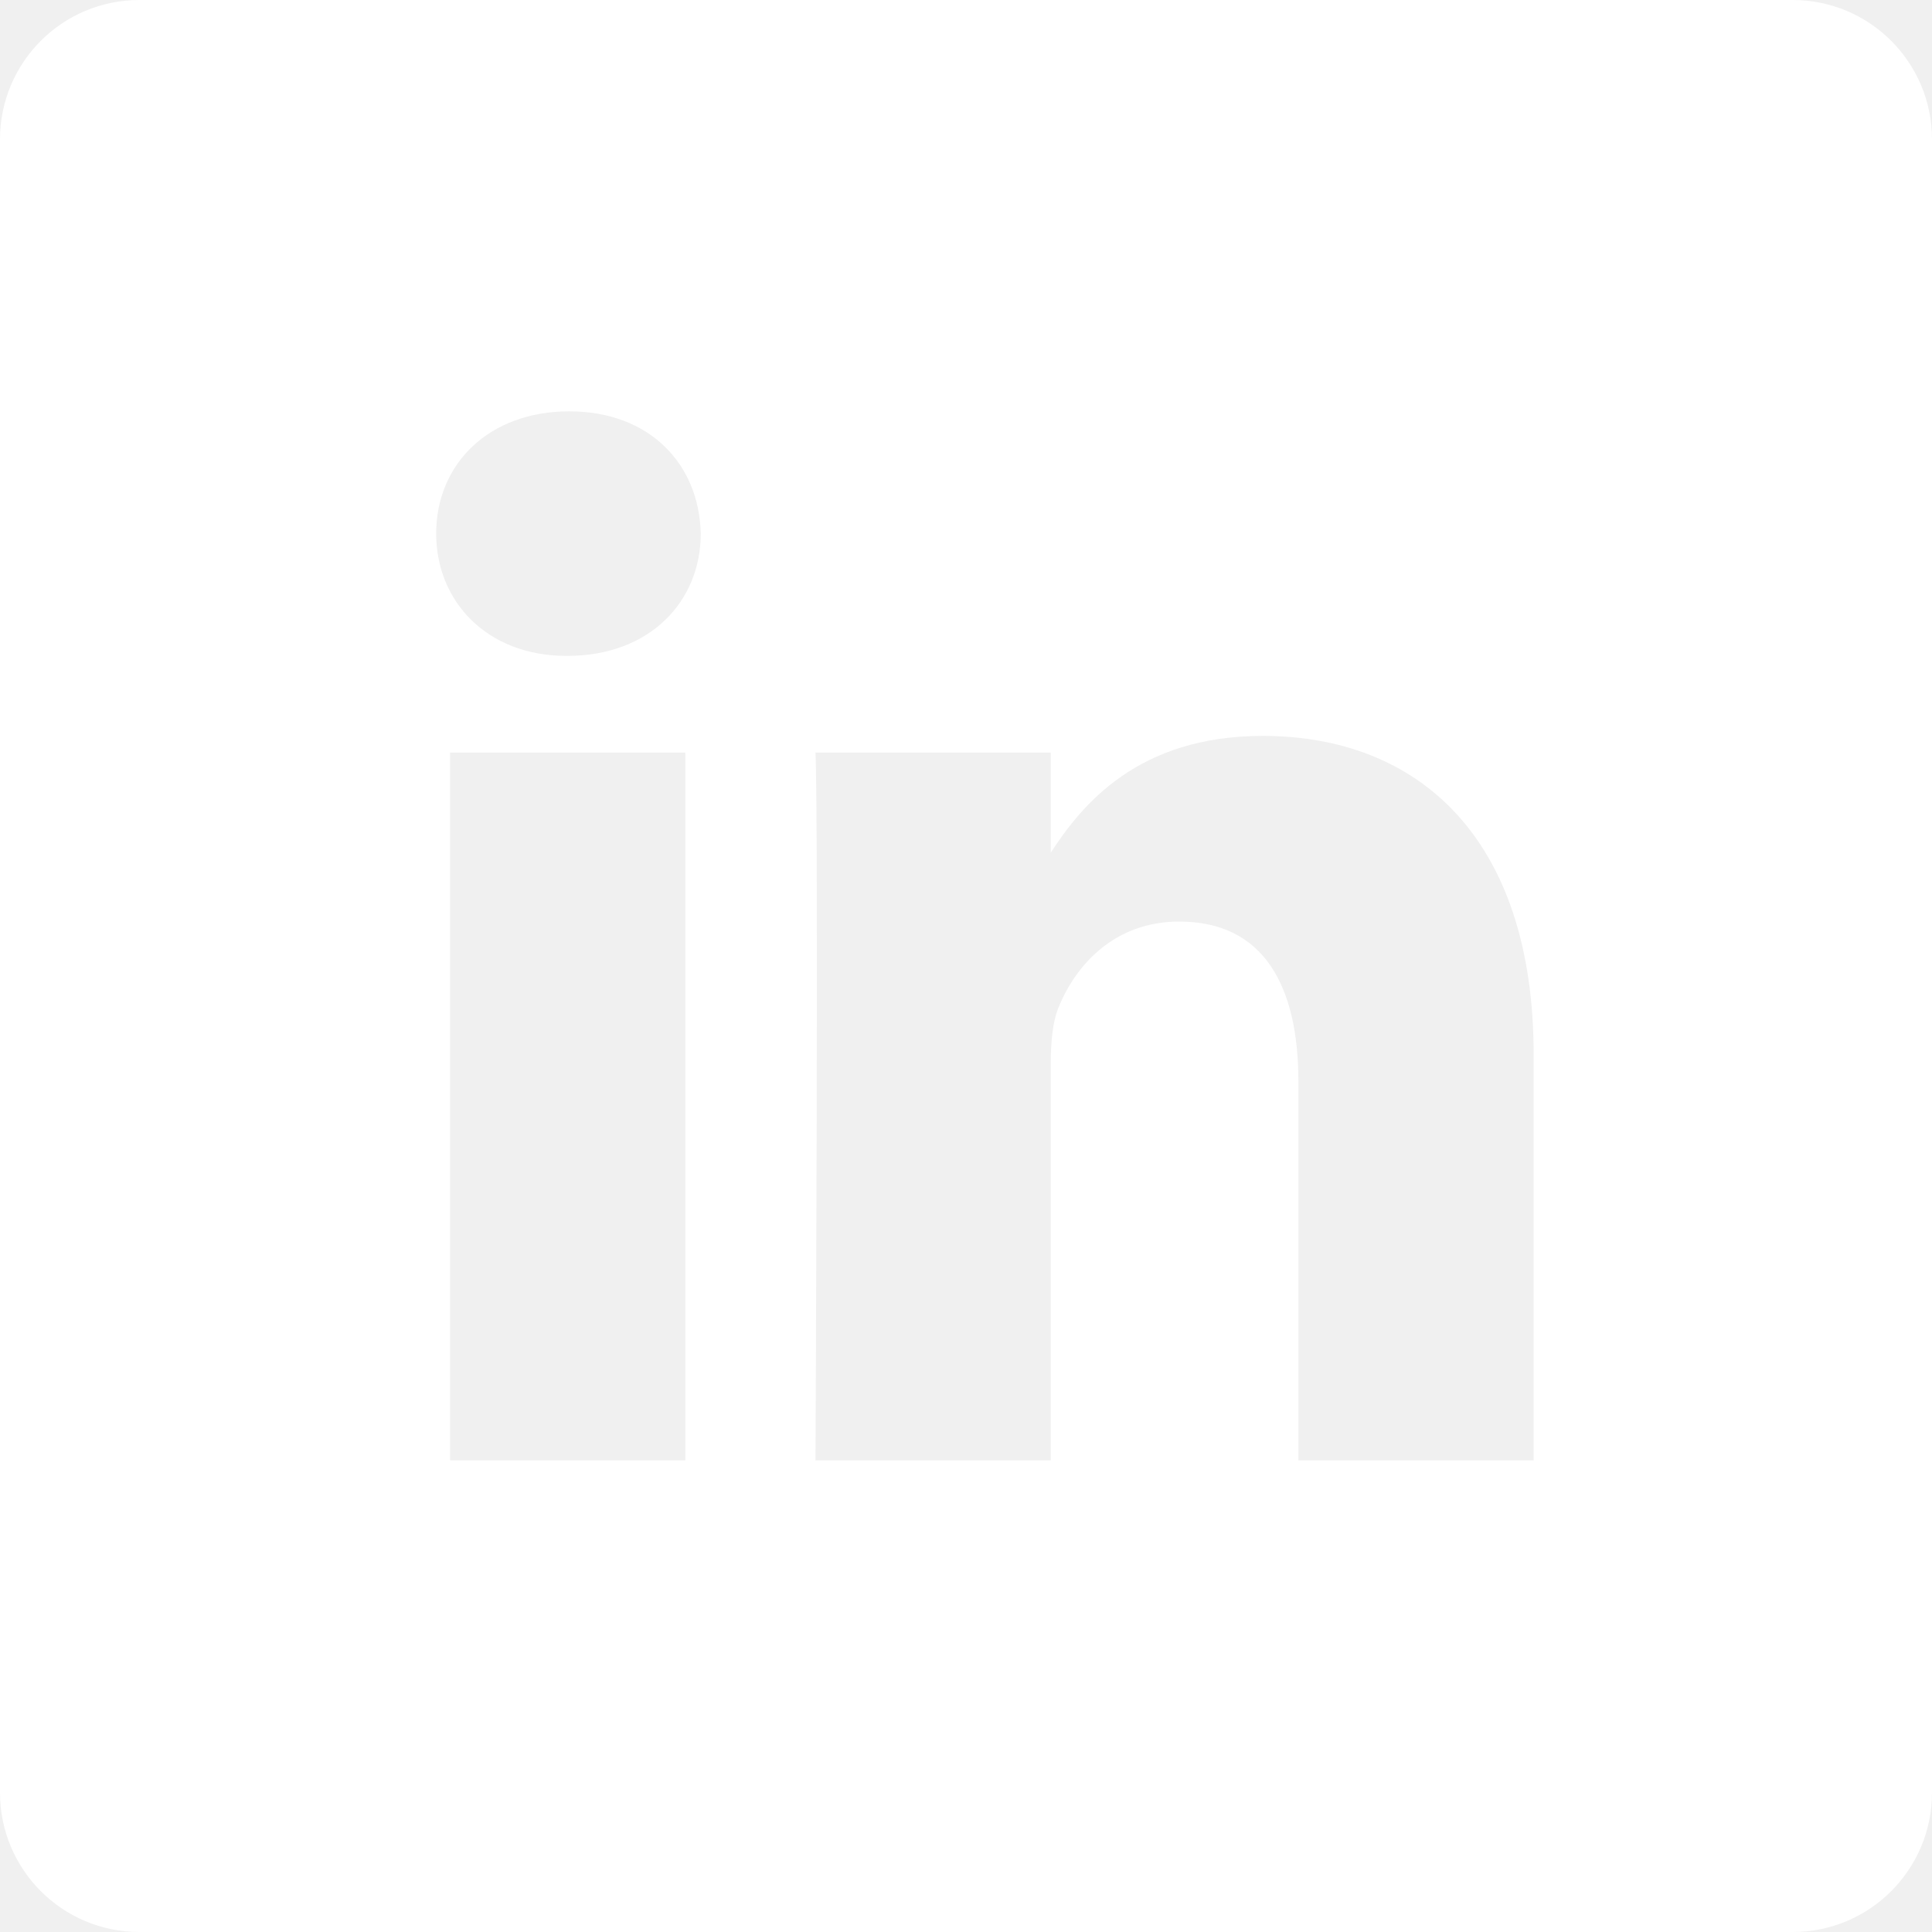
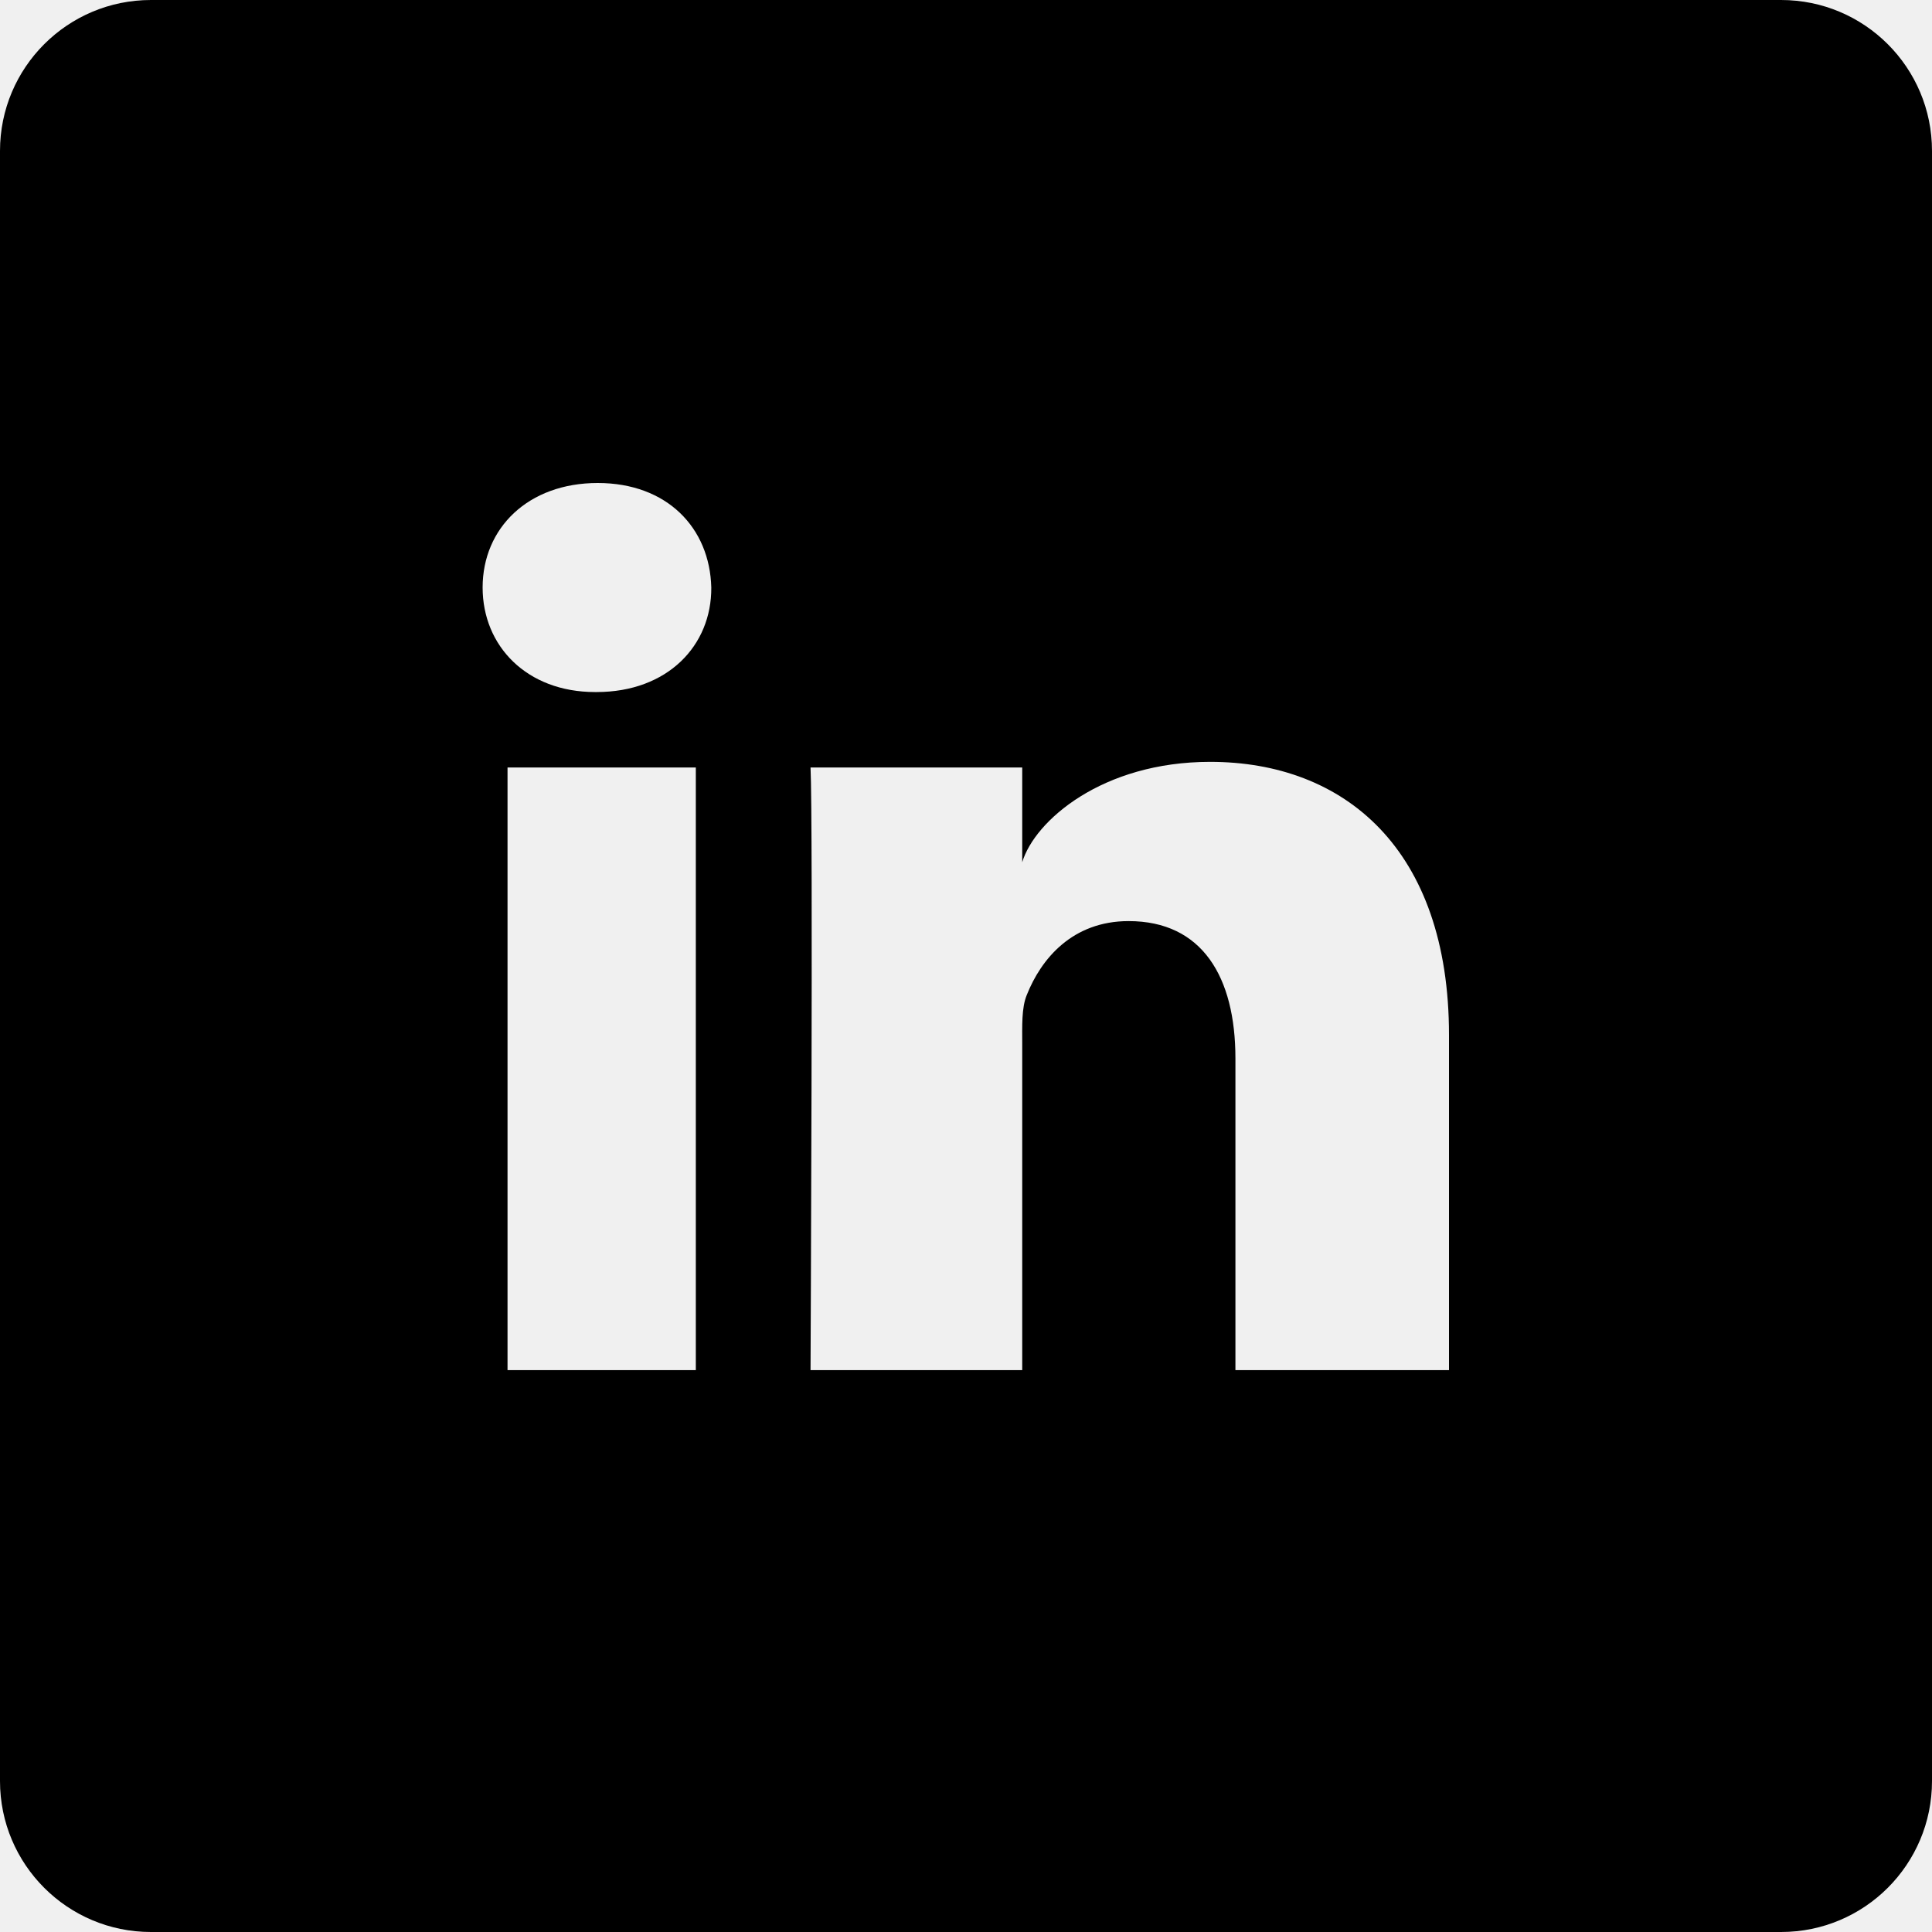
- <svg xmlns="http://www.w3.org/2000/svg" width="21" height="21" viewBox="0 0 21 21" fill="none">
-   <path d="M19.485 0H1.515C0.678 0 0 0.678 0 1.515V19.485C0 20.322 0.678 21 1.515 21H19.485C20.322 21 21 20.322 21 19.485V1.515C21 0.678 20.322 0 19.485 0V0ZM7.449 15.873H4.892V8.18H7.449V15.873ZM6.17 7.129H6.154C5.295 7.129 4.741 6.538 4.741 5.8C4.741 5.045 5.312 4.471 6.187 4.471C7.062 4.471 7.6 5.045 7.617 5.8C7.617 6.538 7.062 7.129 6.17 7.129ZM16.67 15.873H14.113V11.757C14.113 10.723 13.742 10.017 12.817 10.017C12.111 10.017 11.69 10.493 11.505 10.953C11.438 11.117 11.421 11.347 11.421 11.577V15.873H8.864C8.864 15.873 8.898 8.901 8.864 8.18H11.421V9.269C11.761 8.745 12.369 7.999 13.726 7.999C15.408 7.999 16.67 9.099 16.67 11.462V15.873Z" fill="white" />
+ <svg xmlns="http://www.w3.org/2000/svg" fill="#000000" height="800px" width="800px" version="1.1" id="Layer_1" viewBox="-143 145 512 512" xml:space="preserve">
+   <path d="M329,145h-432c-22.1,0-40,17.9-40,40v432c0,22.1,17.9,40,40,40h432c22.1,0,40-17.9,40-40V185C369,162.9,351.1,145,329,145z   M41.4,508.1H-8.5V348.4h49.9V508.1z M15.1,328.4h-0.4c-18.1,0-29.8-12.2-29.8-27.7c0-15.8,12.1-27.7,30.5-27.7  c18.4,0,29.7,11.9,30.1,27.7C45.6,316.1,33.9,328.4,15.1,328.4z M241,508.1h-56.6v-82.6c0-21.6-8.8-36.4-28.3-36.4  c-14.9,0-23.2,10-27,19.6c-1.4,3.4-1.2,8.2-1.2,13.1v86.3H71.8c0,0,0.7-146.4,0-159.7h56.1v25.1c3.3-11,21.2-26.6,49.8-26.6  c35.5,0,63.3,23,63.3,72.4V508.1z" />
</svg>
